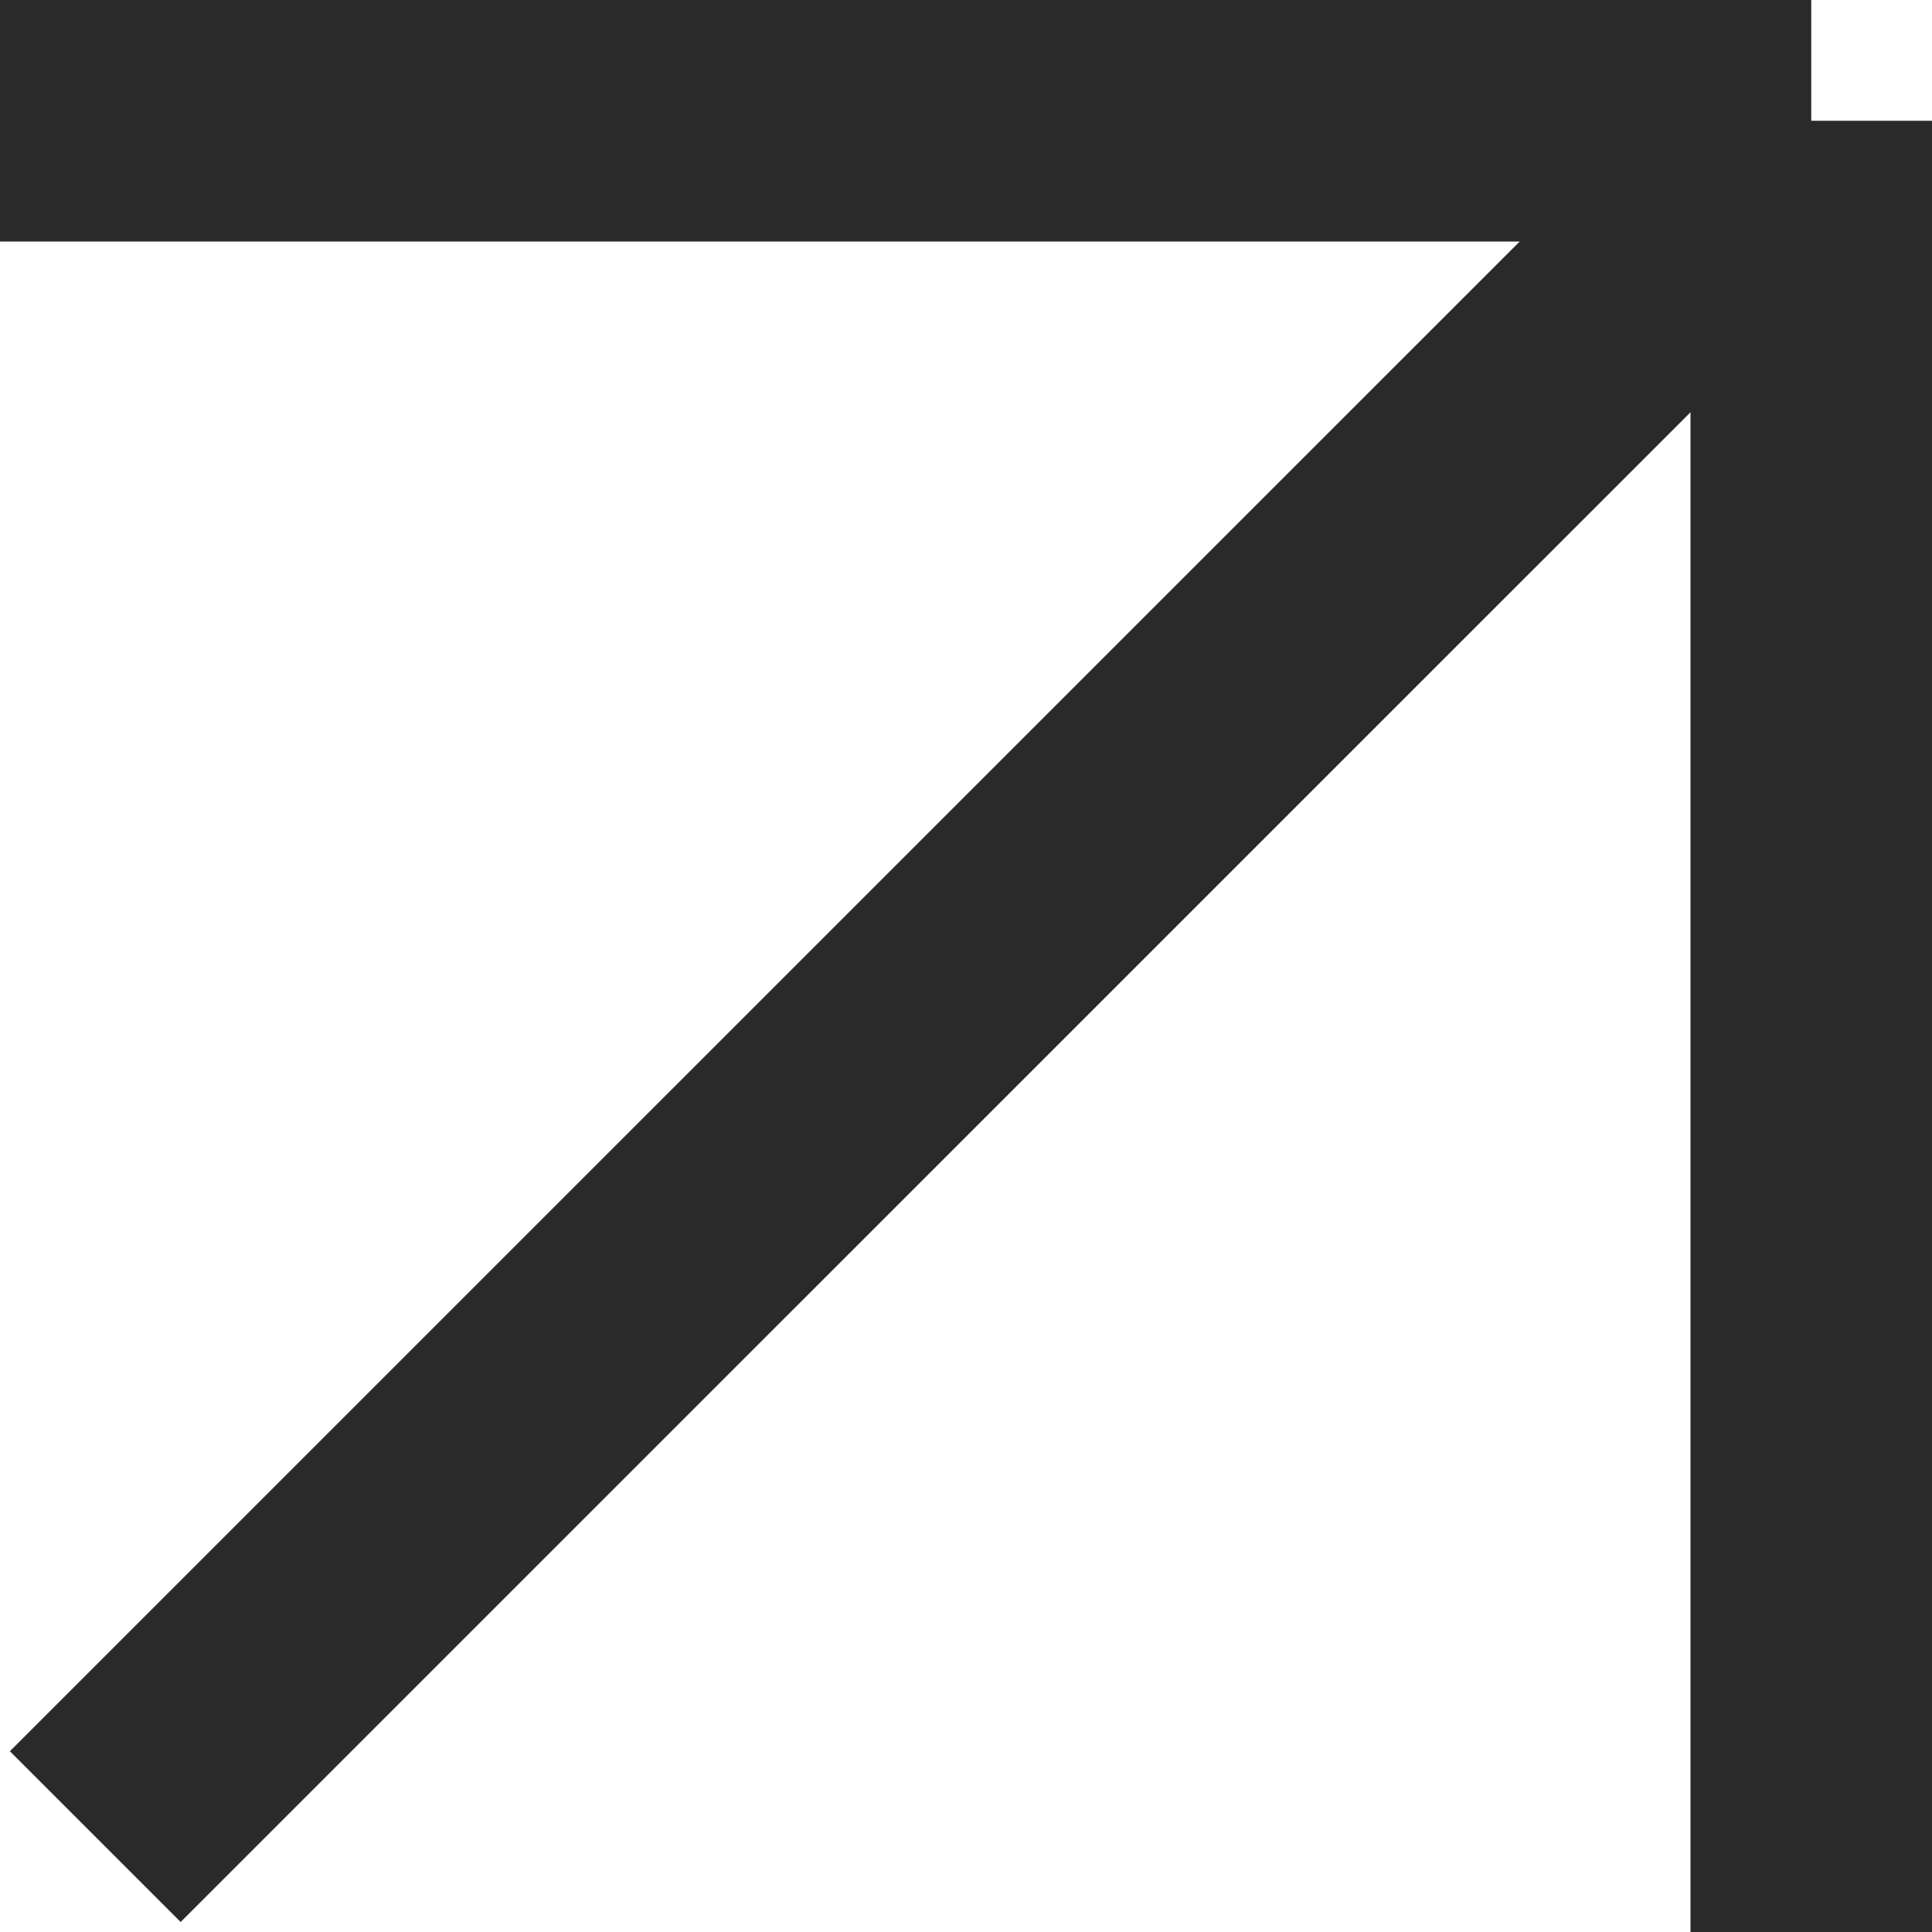
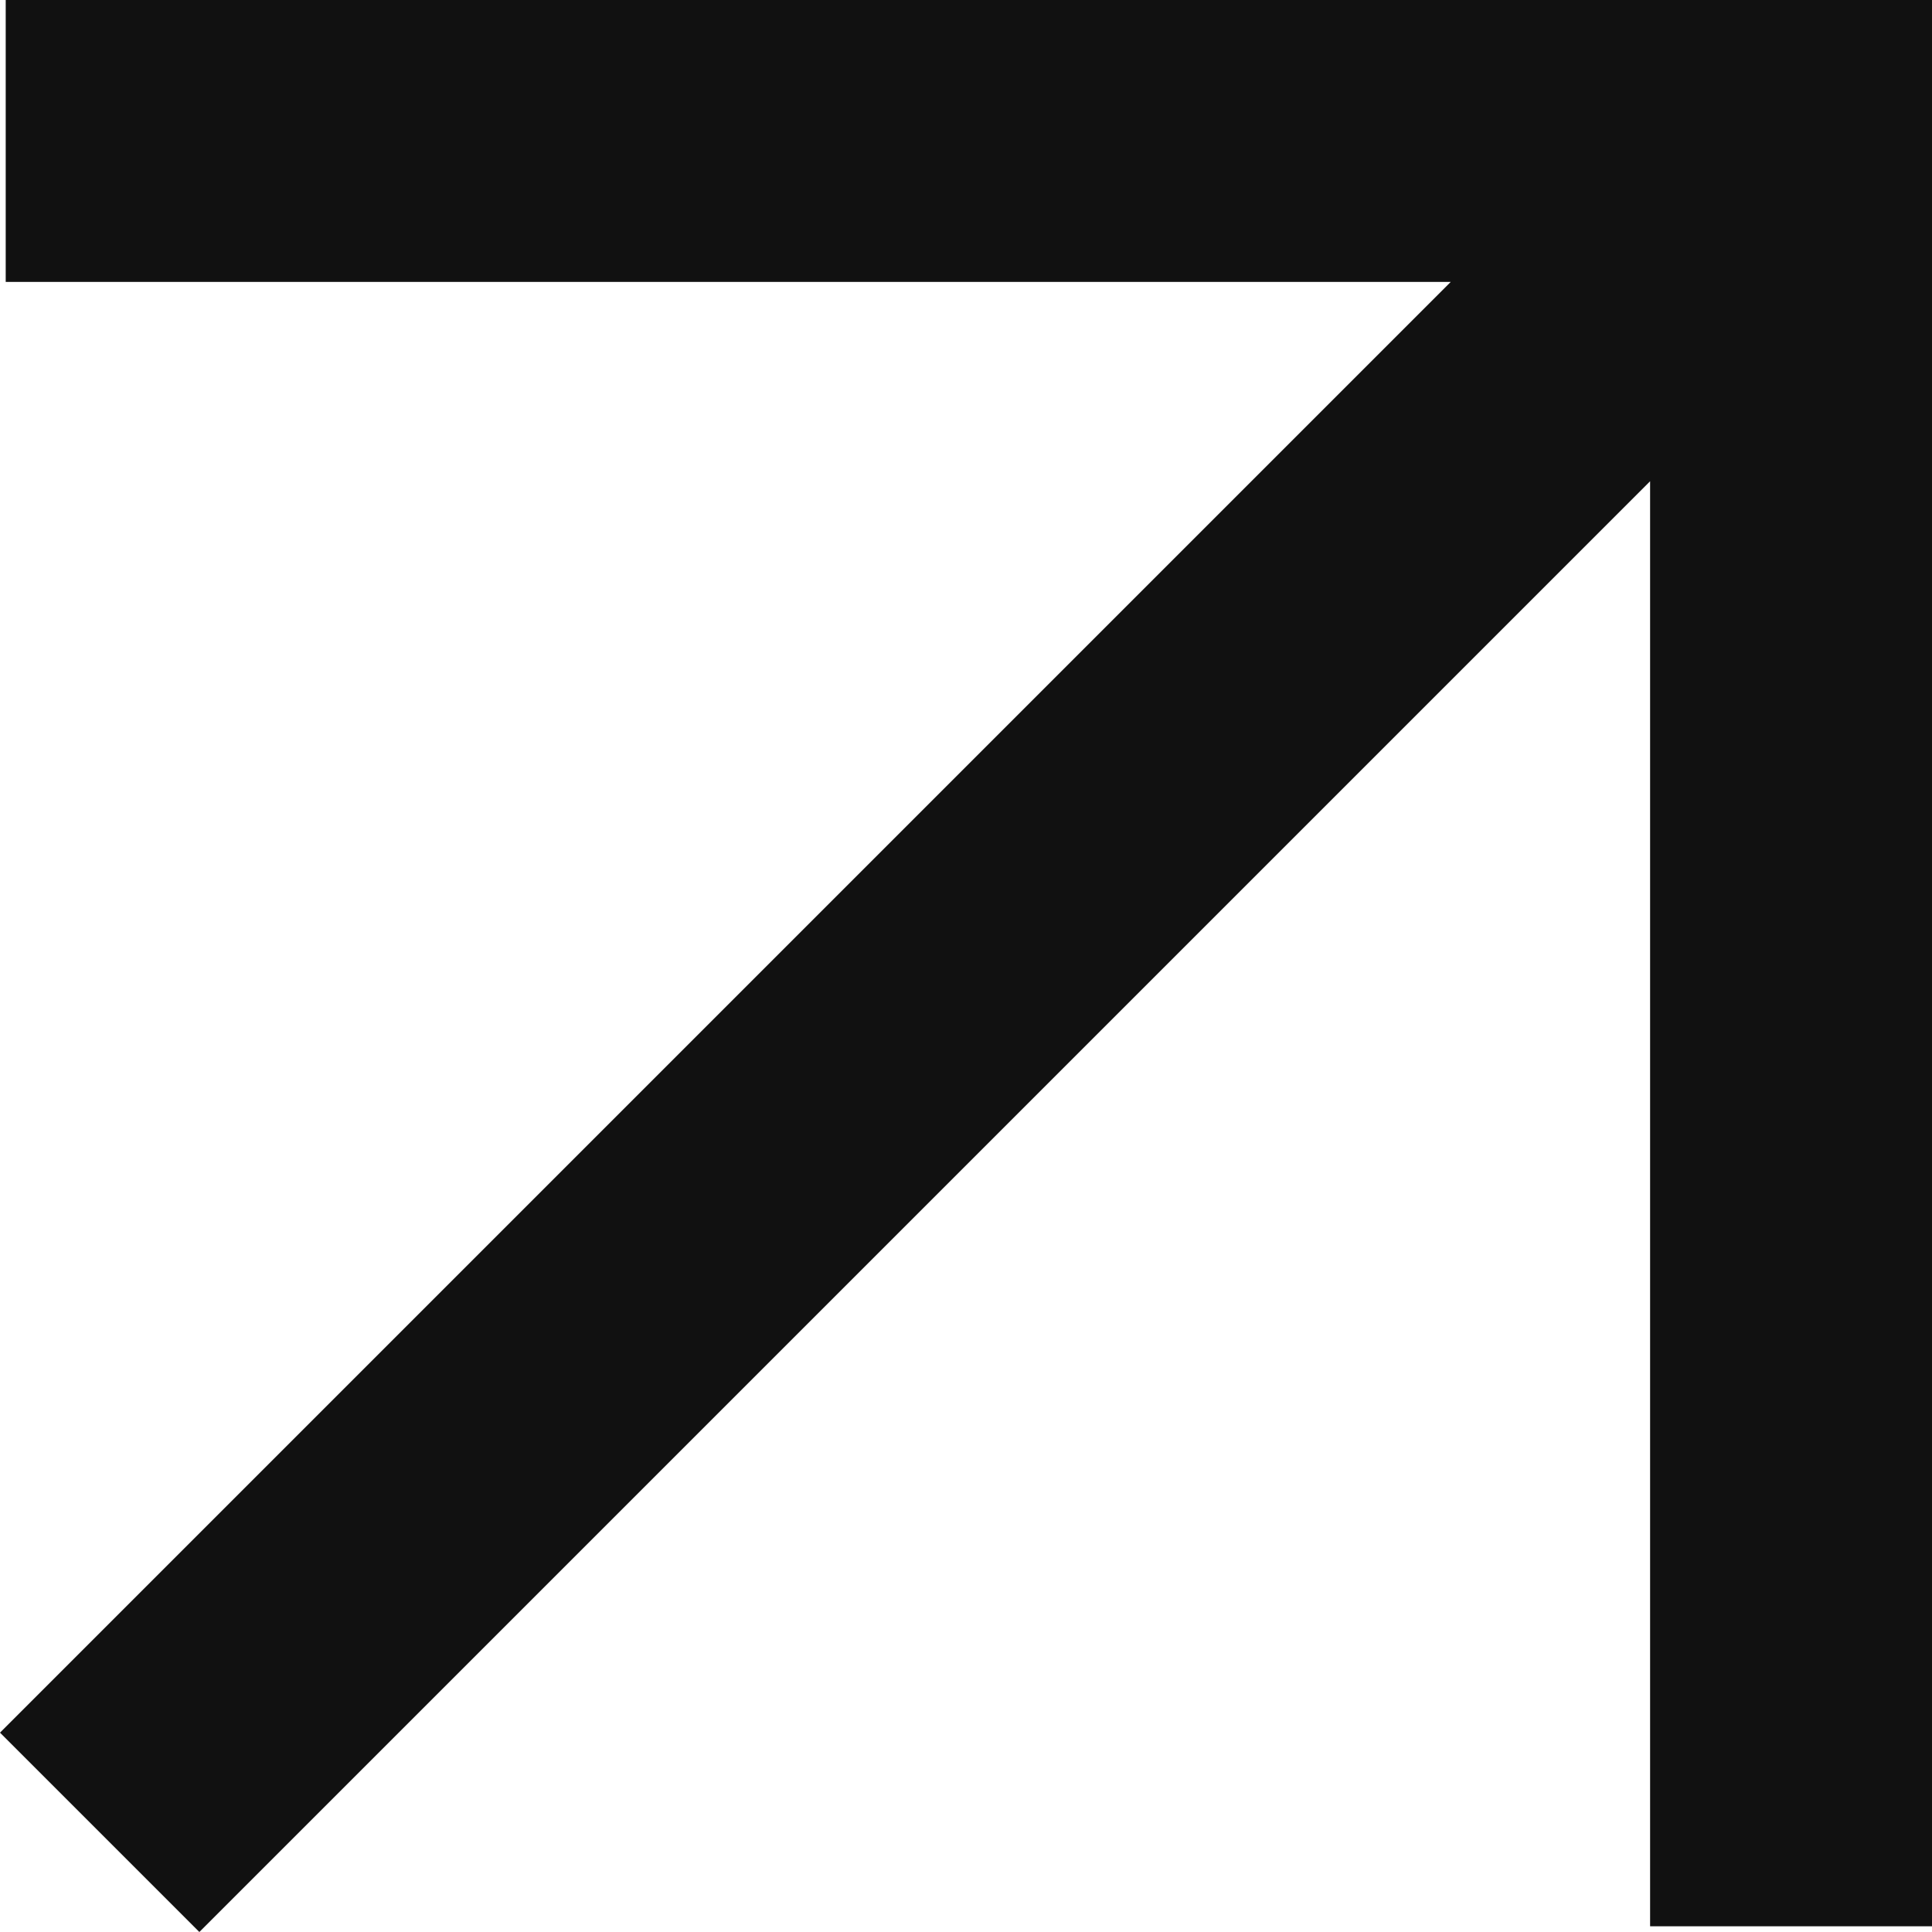
- <svg xmlns="http://www.w3.org/2000/svg" width="16" height="16" viewBox="0 0 16 16" fill="none">
-   <path d="M0.789 15.21L15 1M15 1L-6.55671e-07 1M15 1L15 16" stroke="#2A2A2A" stroke-width="2" />
+ <svg xmlns="http://www.w3.org/2000/svg" width="22" height="22" viewBox="0 0 22 22" fill="none">
+   <path fill-rule="evenodd" clip-rule="evenodd" d="M16.52 3.21L0 19.73L2.27 22L18.79 5.48V21.935H22V0H0.065V3.21H16.52Z" fill="#111111" />
</svg>
